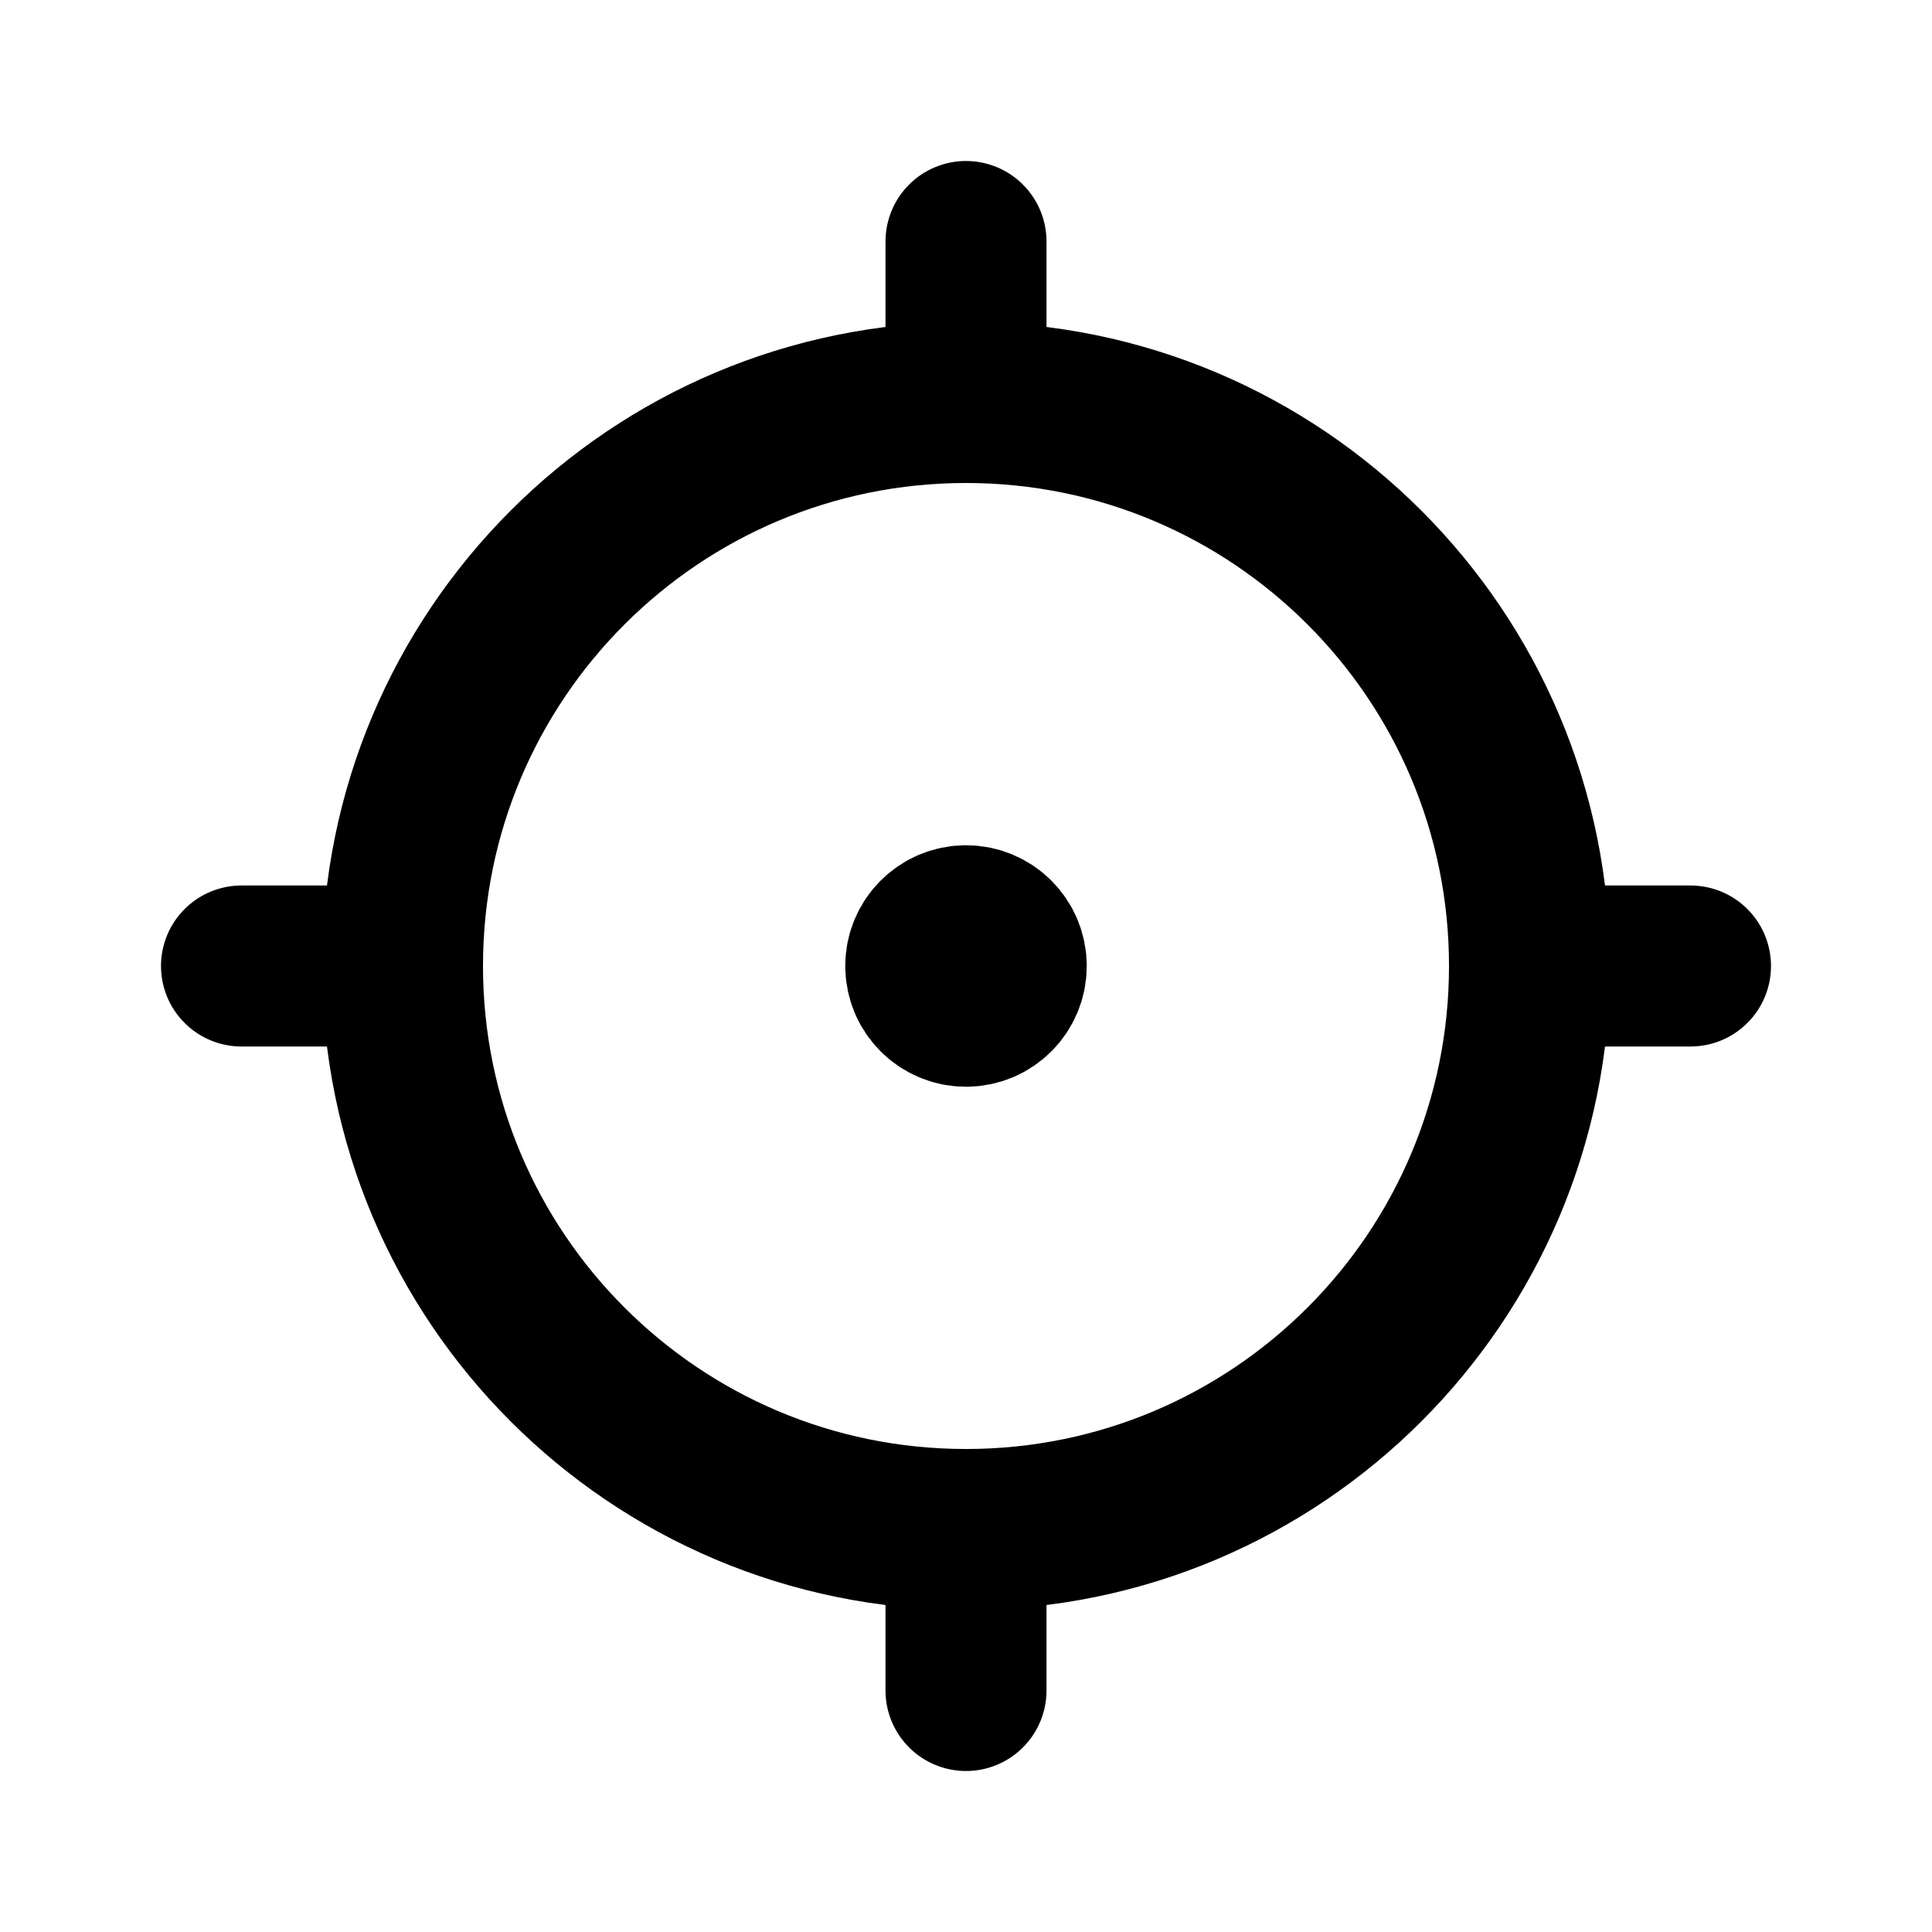
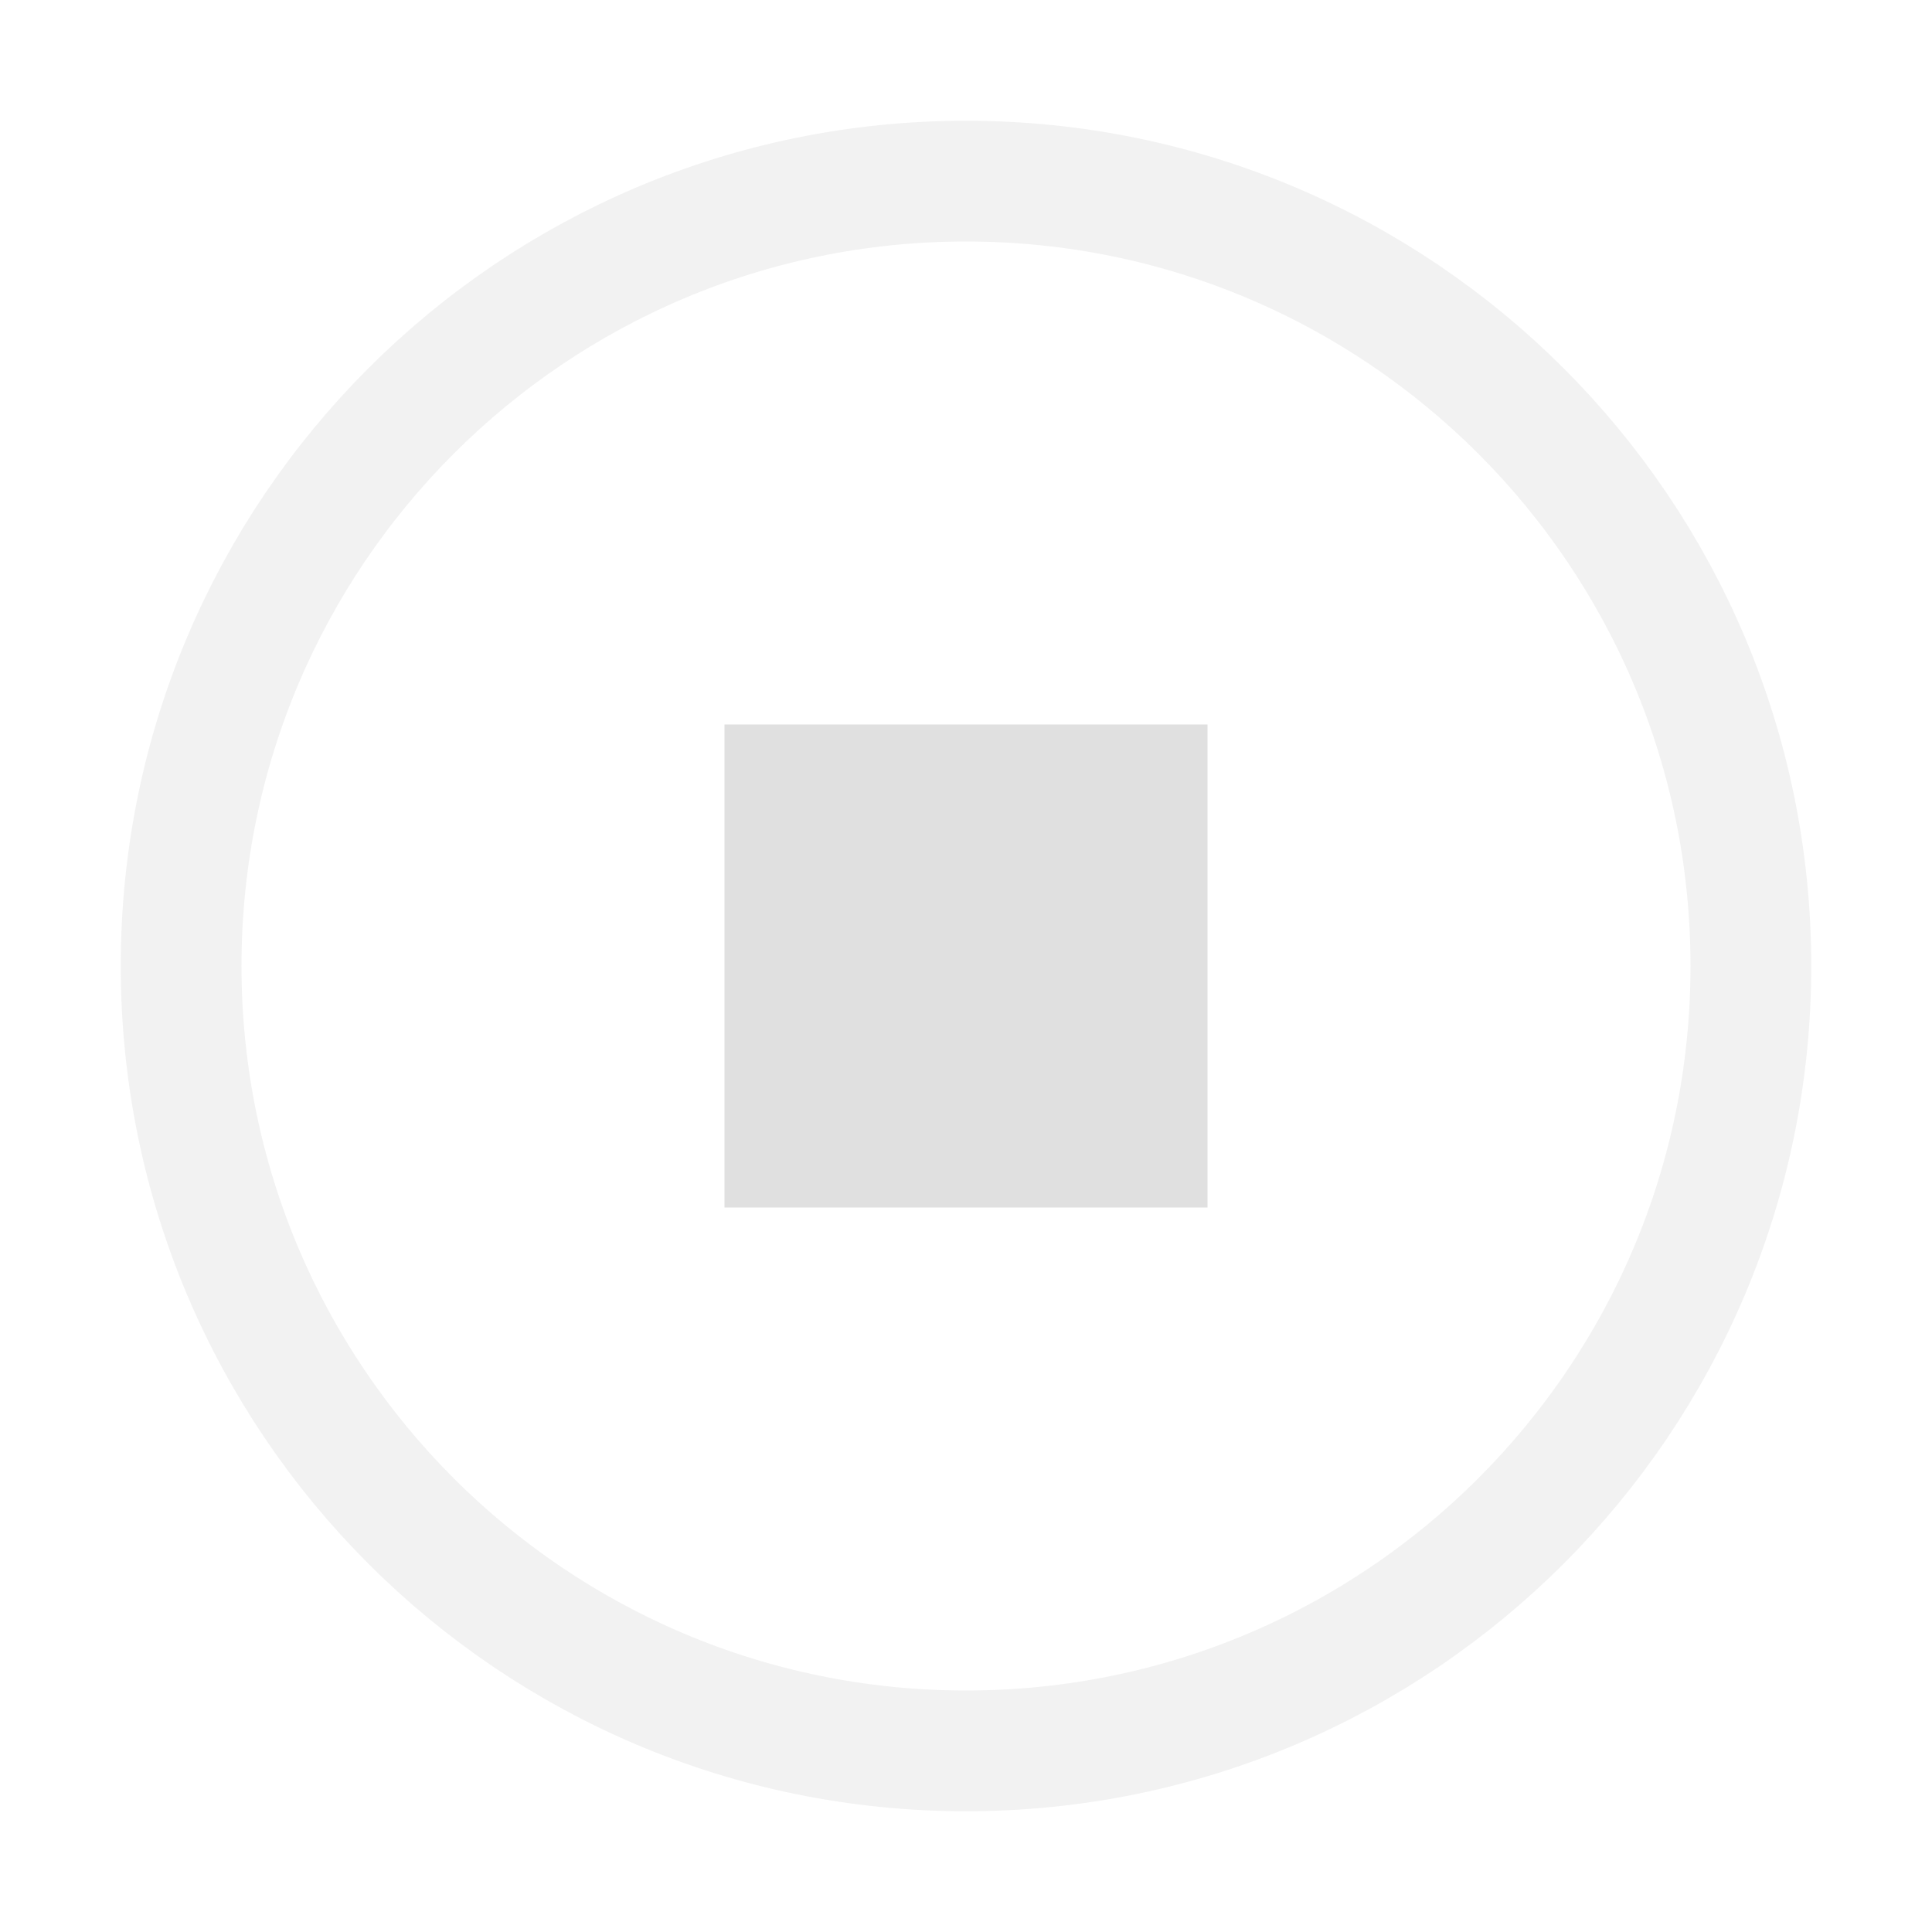
- <svg xmlns="http://www.w3.org/2000/svg" width="24" height="24" viewBox="0 0 24 24" fill="none" stroke="currentColor" stroke-width="2" stroke-linecap="round" stroke-linejoin="round">
-   <path d="M11.5 12a.5 .5 0 1 0 1 0a.5 .5 0 1 0 -1 0" fill="currentColor" />
-   <path d="M5 12a7 7 0 1 0 14 0a7 7 0 1 0 -14 0" />
-   <path d="M12 3l0 2" />
-   <path d="M3 12l2 0" />
-   <path d="M12 19l0 2" />
-   <path d="M19 12l2 0" />
+ <svg xmlns="http://www.w3.org/2000/svg" width="16" height="16" viewBox="0 0 16 16">
+   <path fill="none" stroke="#e0e0e0" stroke-opacity=".4" stroke-width="1" stroke-linecap="round" stroke-linejoin="round" d="M1.5 8A6.5 6.5 0 1 0 14.5 8A6.5 6.5 0 1 0 1.5 8Z" />
+   <path fill="#e0e0e0" d="M6 6h4v4H6z" />
</svg>
